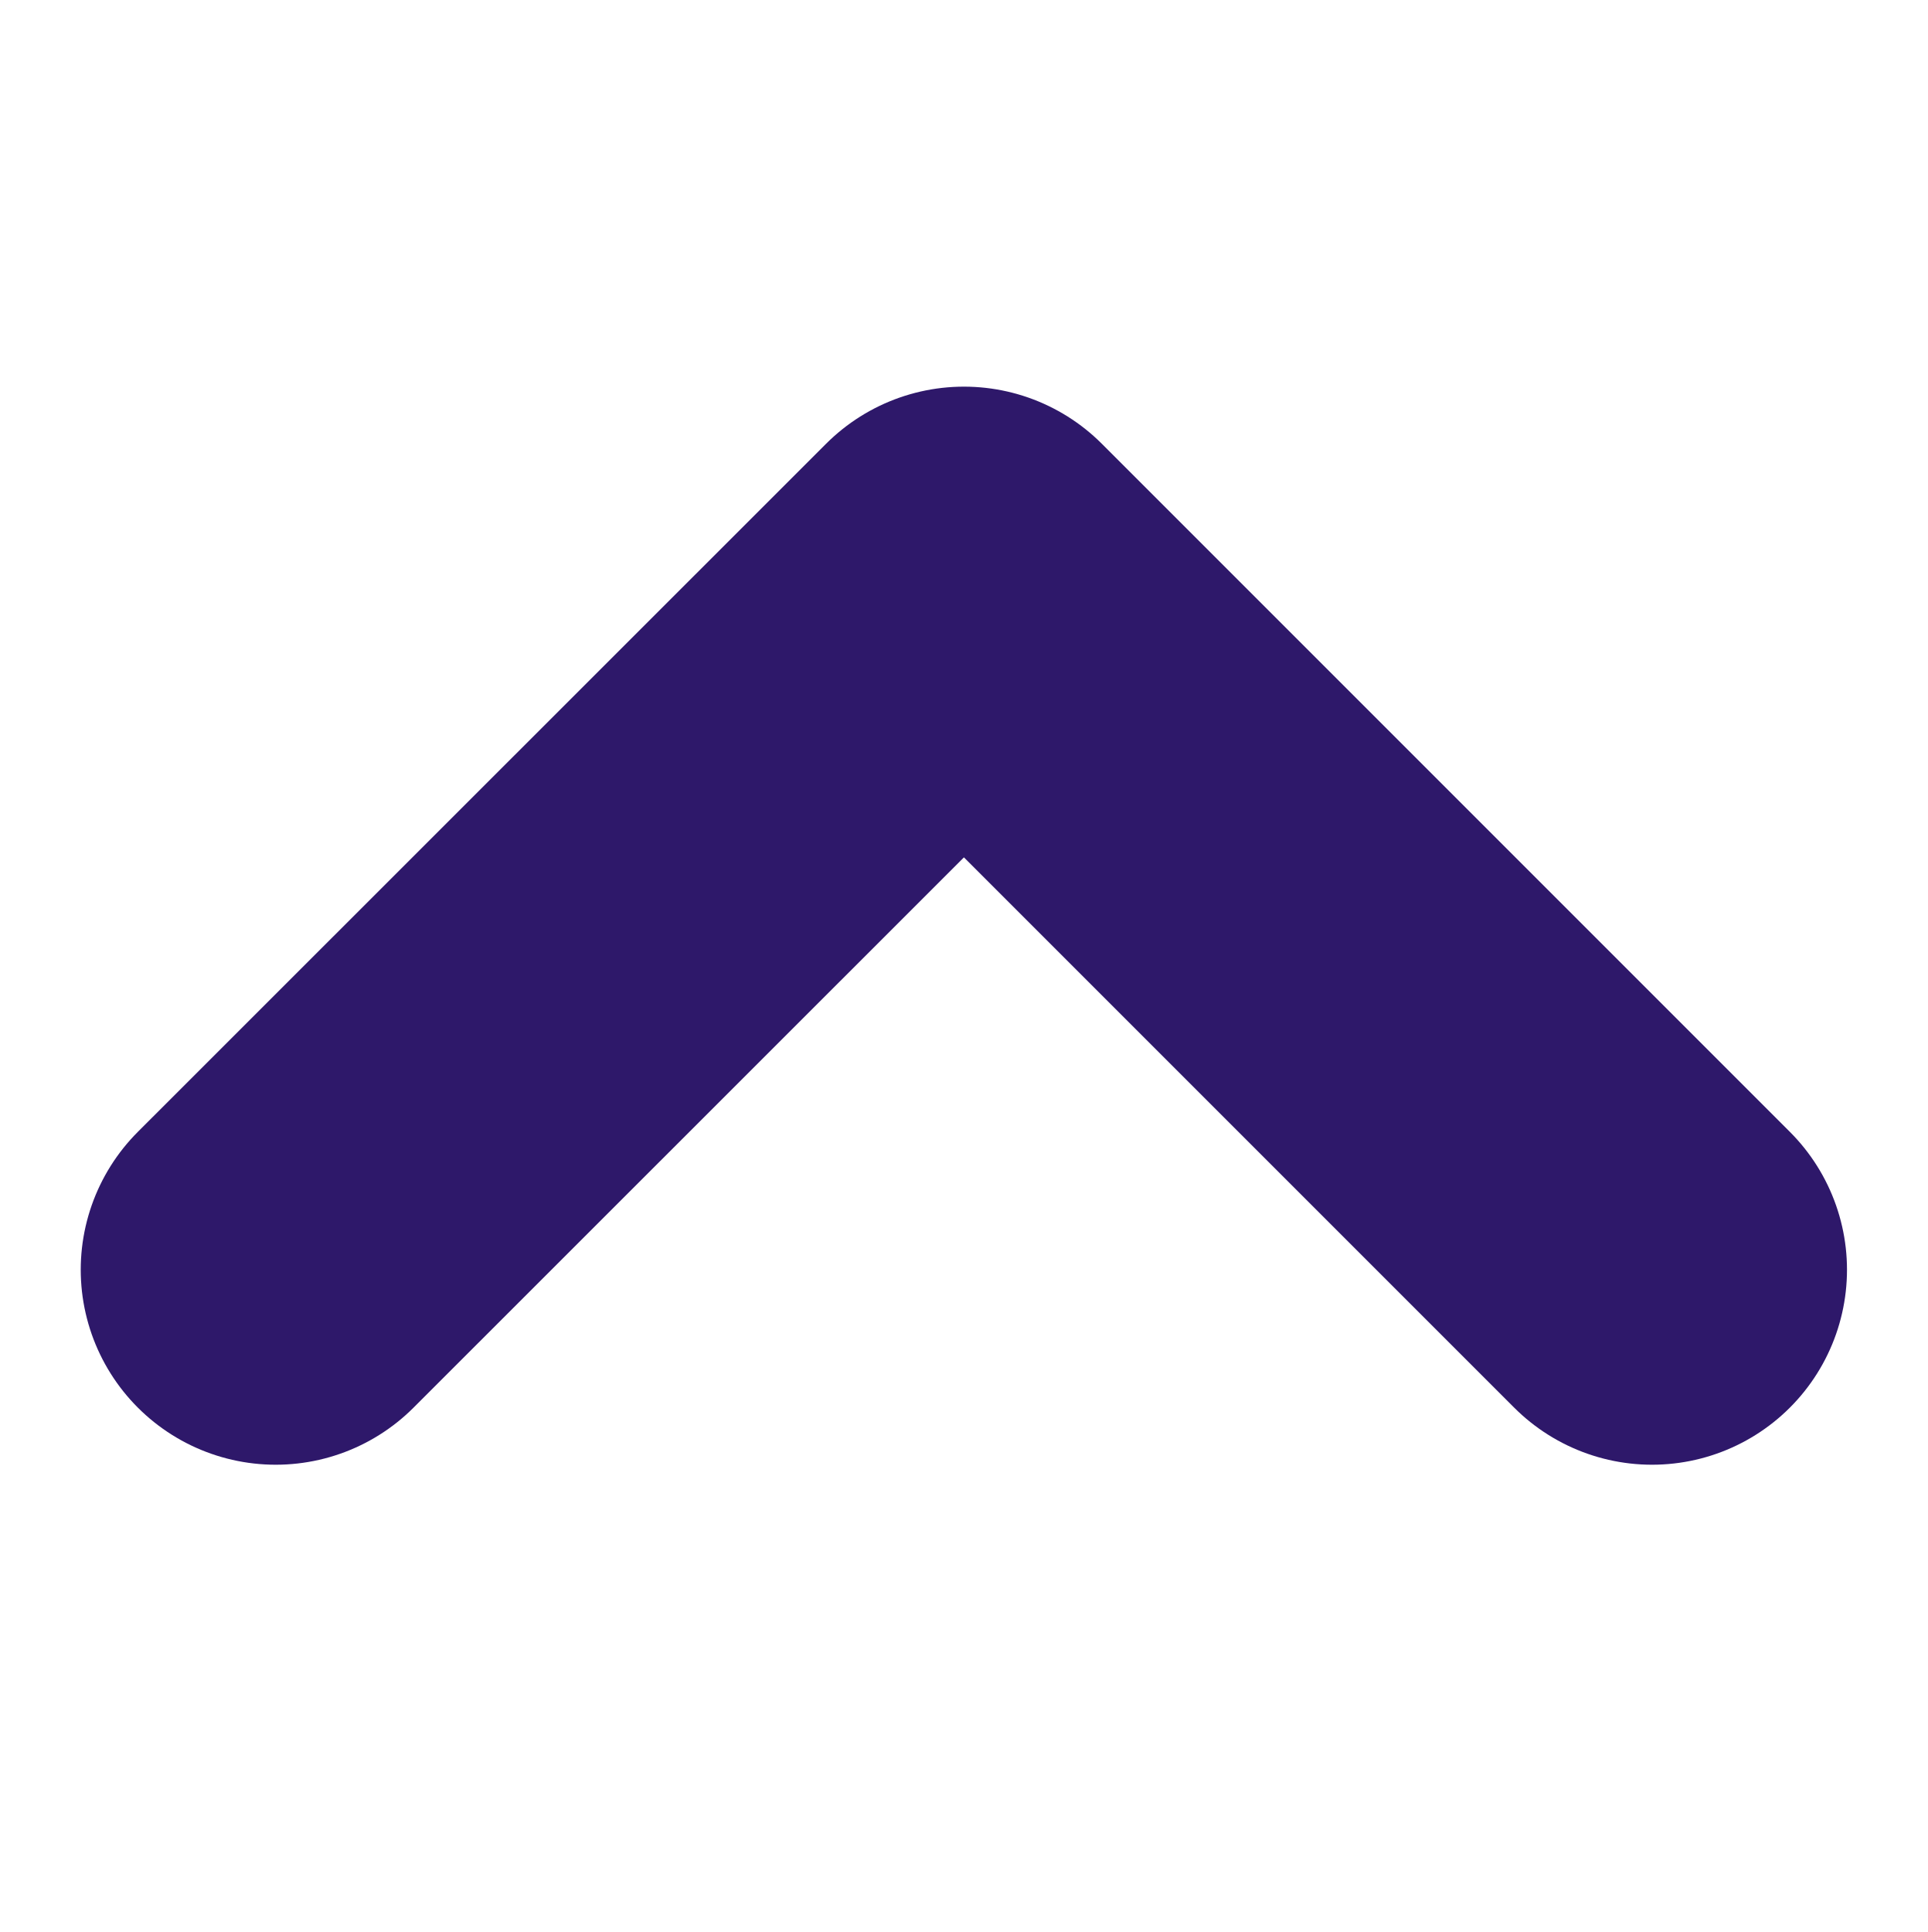
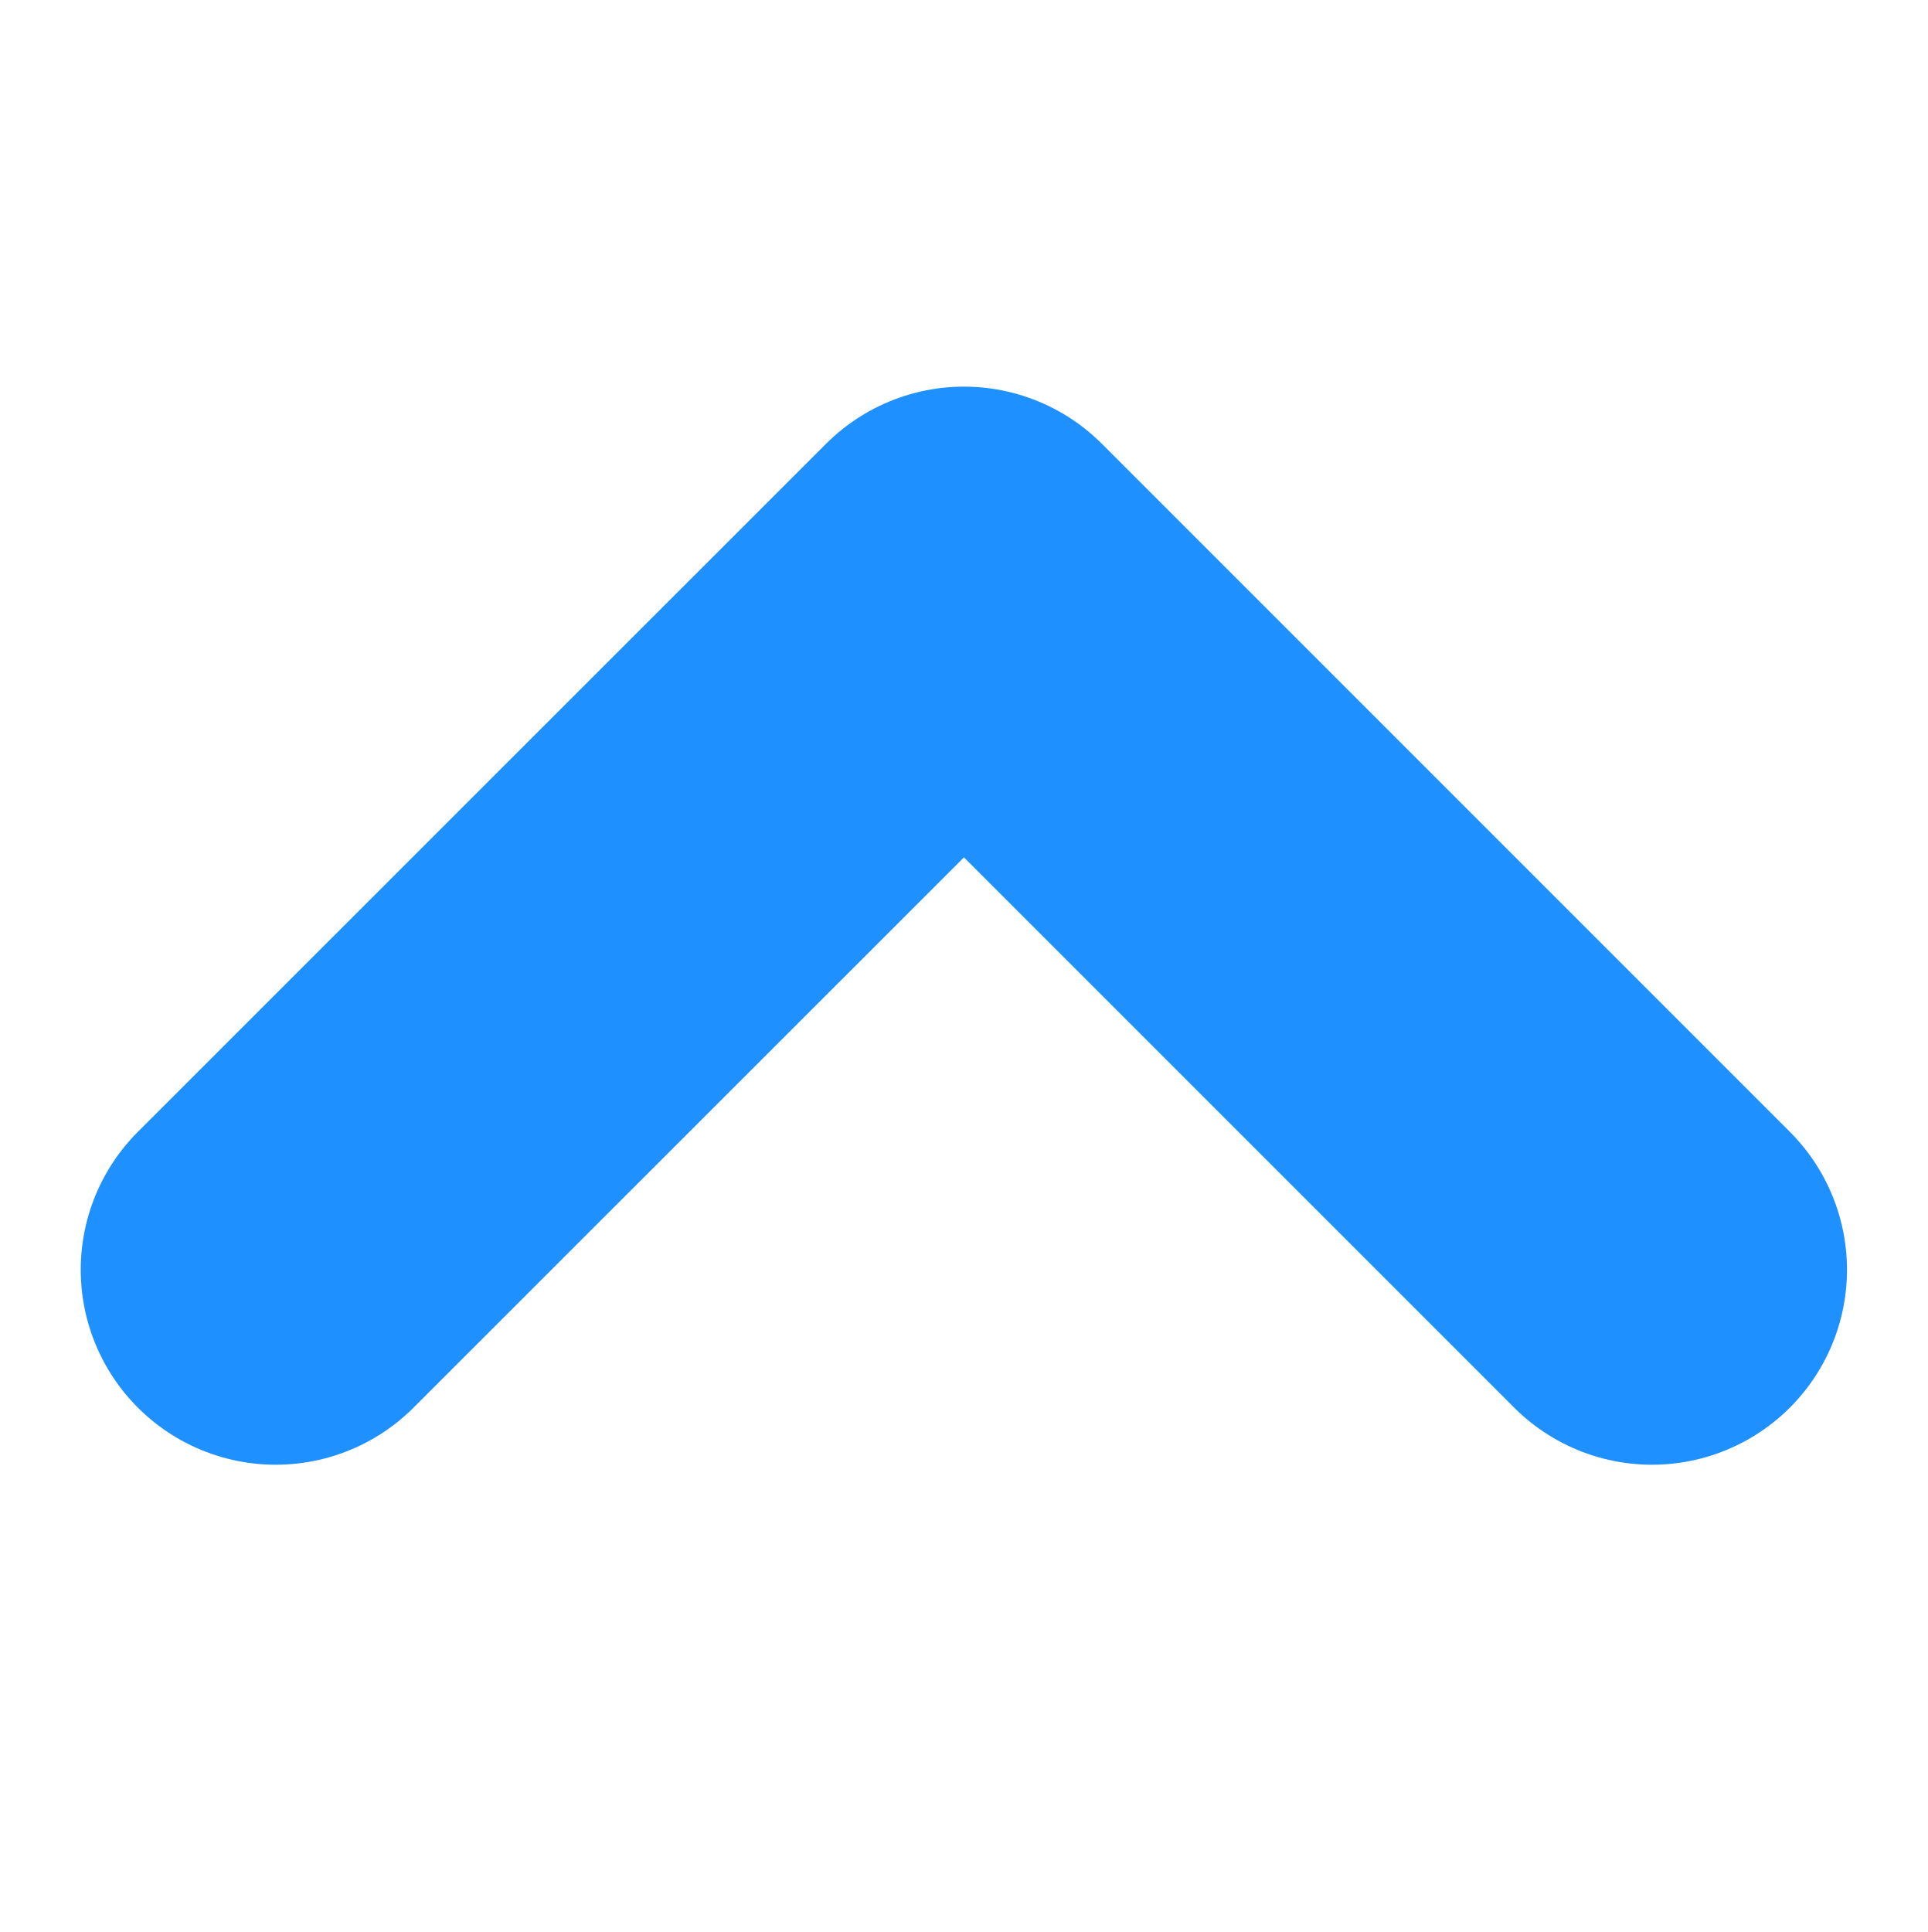
<svg xmlns="http://www.w3.org/2000/svg" width="25.887" height="25.943" viewBox="0 0 9.887 5.943">
-   <path id="Path_157" data-name="Path 157" d="M6502.544,2805l3.529,3.53-3.529,3.529" transform="translate(-2803.586 6507.073) rotate(-90)" fill="none" stroke="#2E186A" stroke-linecap="round" stroke-linejoin="round" stroke-width="2" />
+   <path id="Path_157" data-name="Path 157" d="M6502.544,2805l3.529,3.53-3.529,3.529" transform="translate(-2803.586 6507.073) rotate(-90)" fill="none" stroke="#1e90ff" stroke-linecap="round" stroke-linejoin="round" stroke-width="2" />
</svg>
